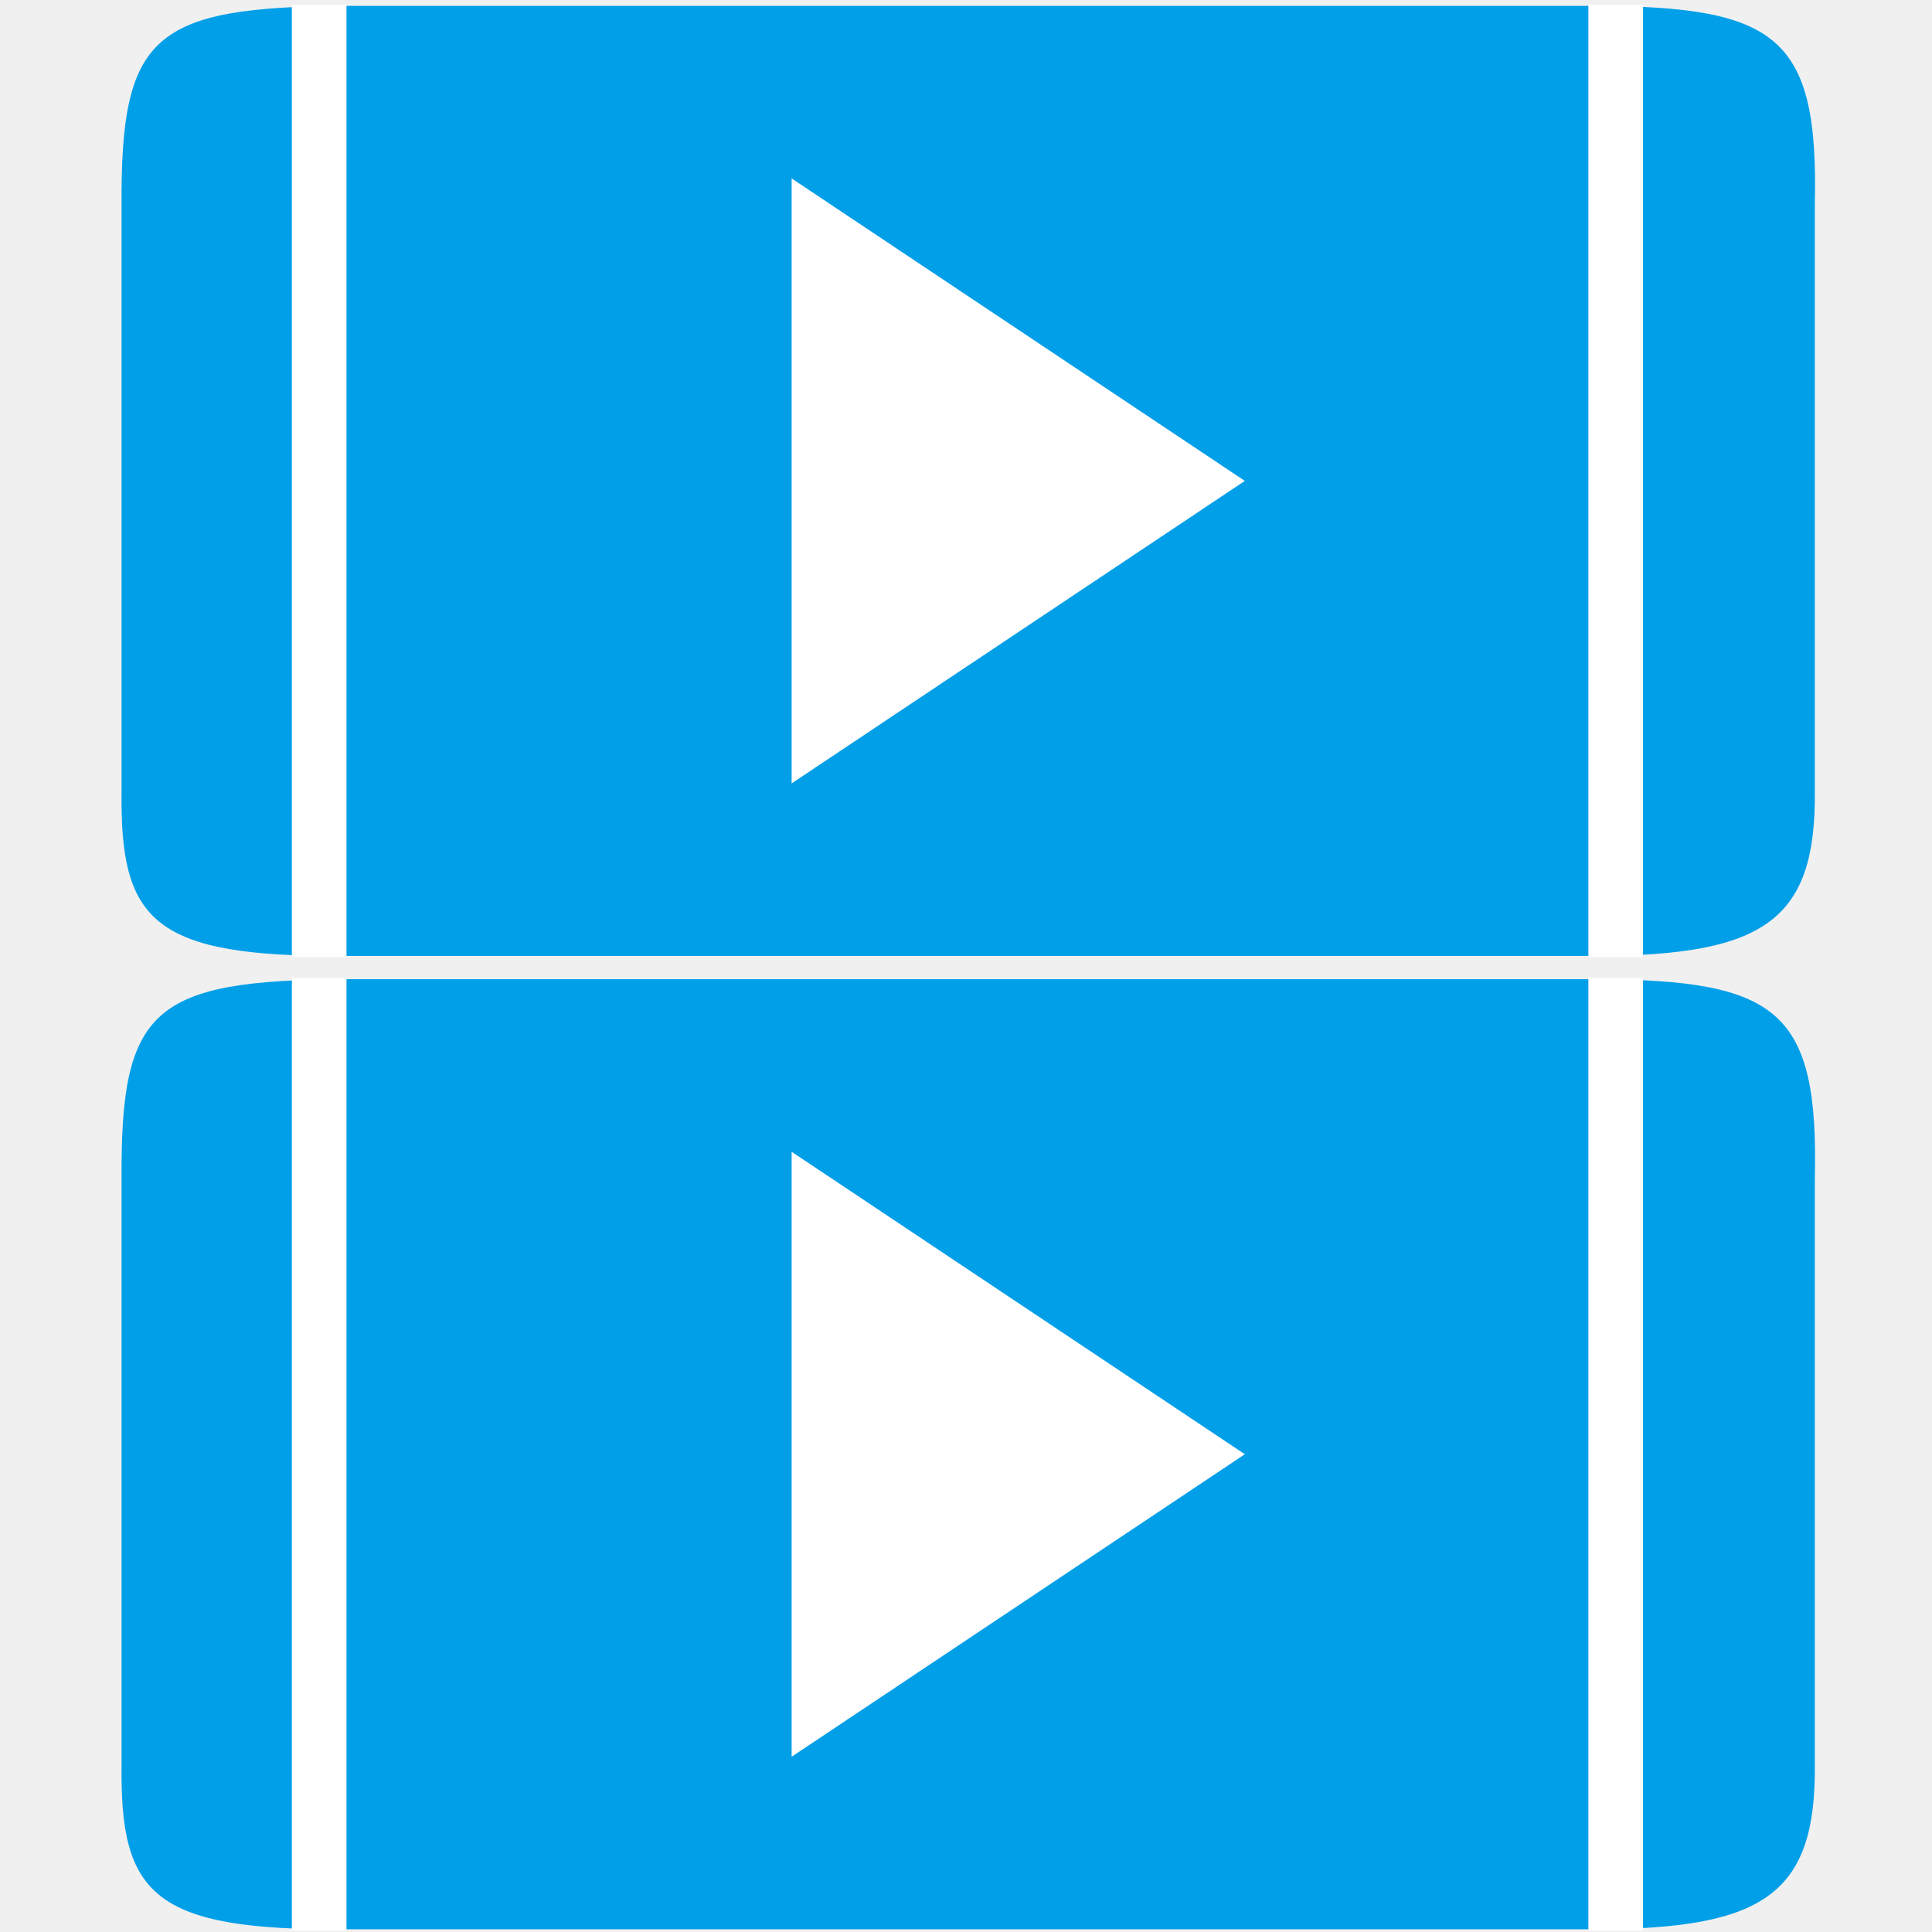
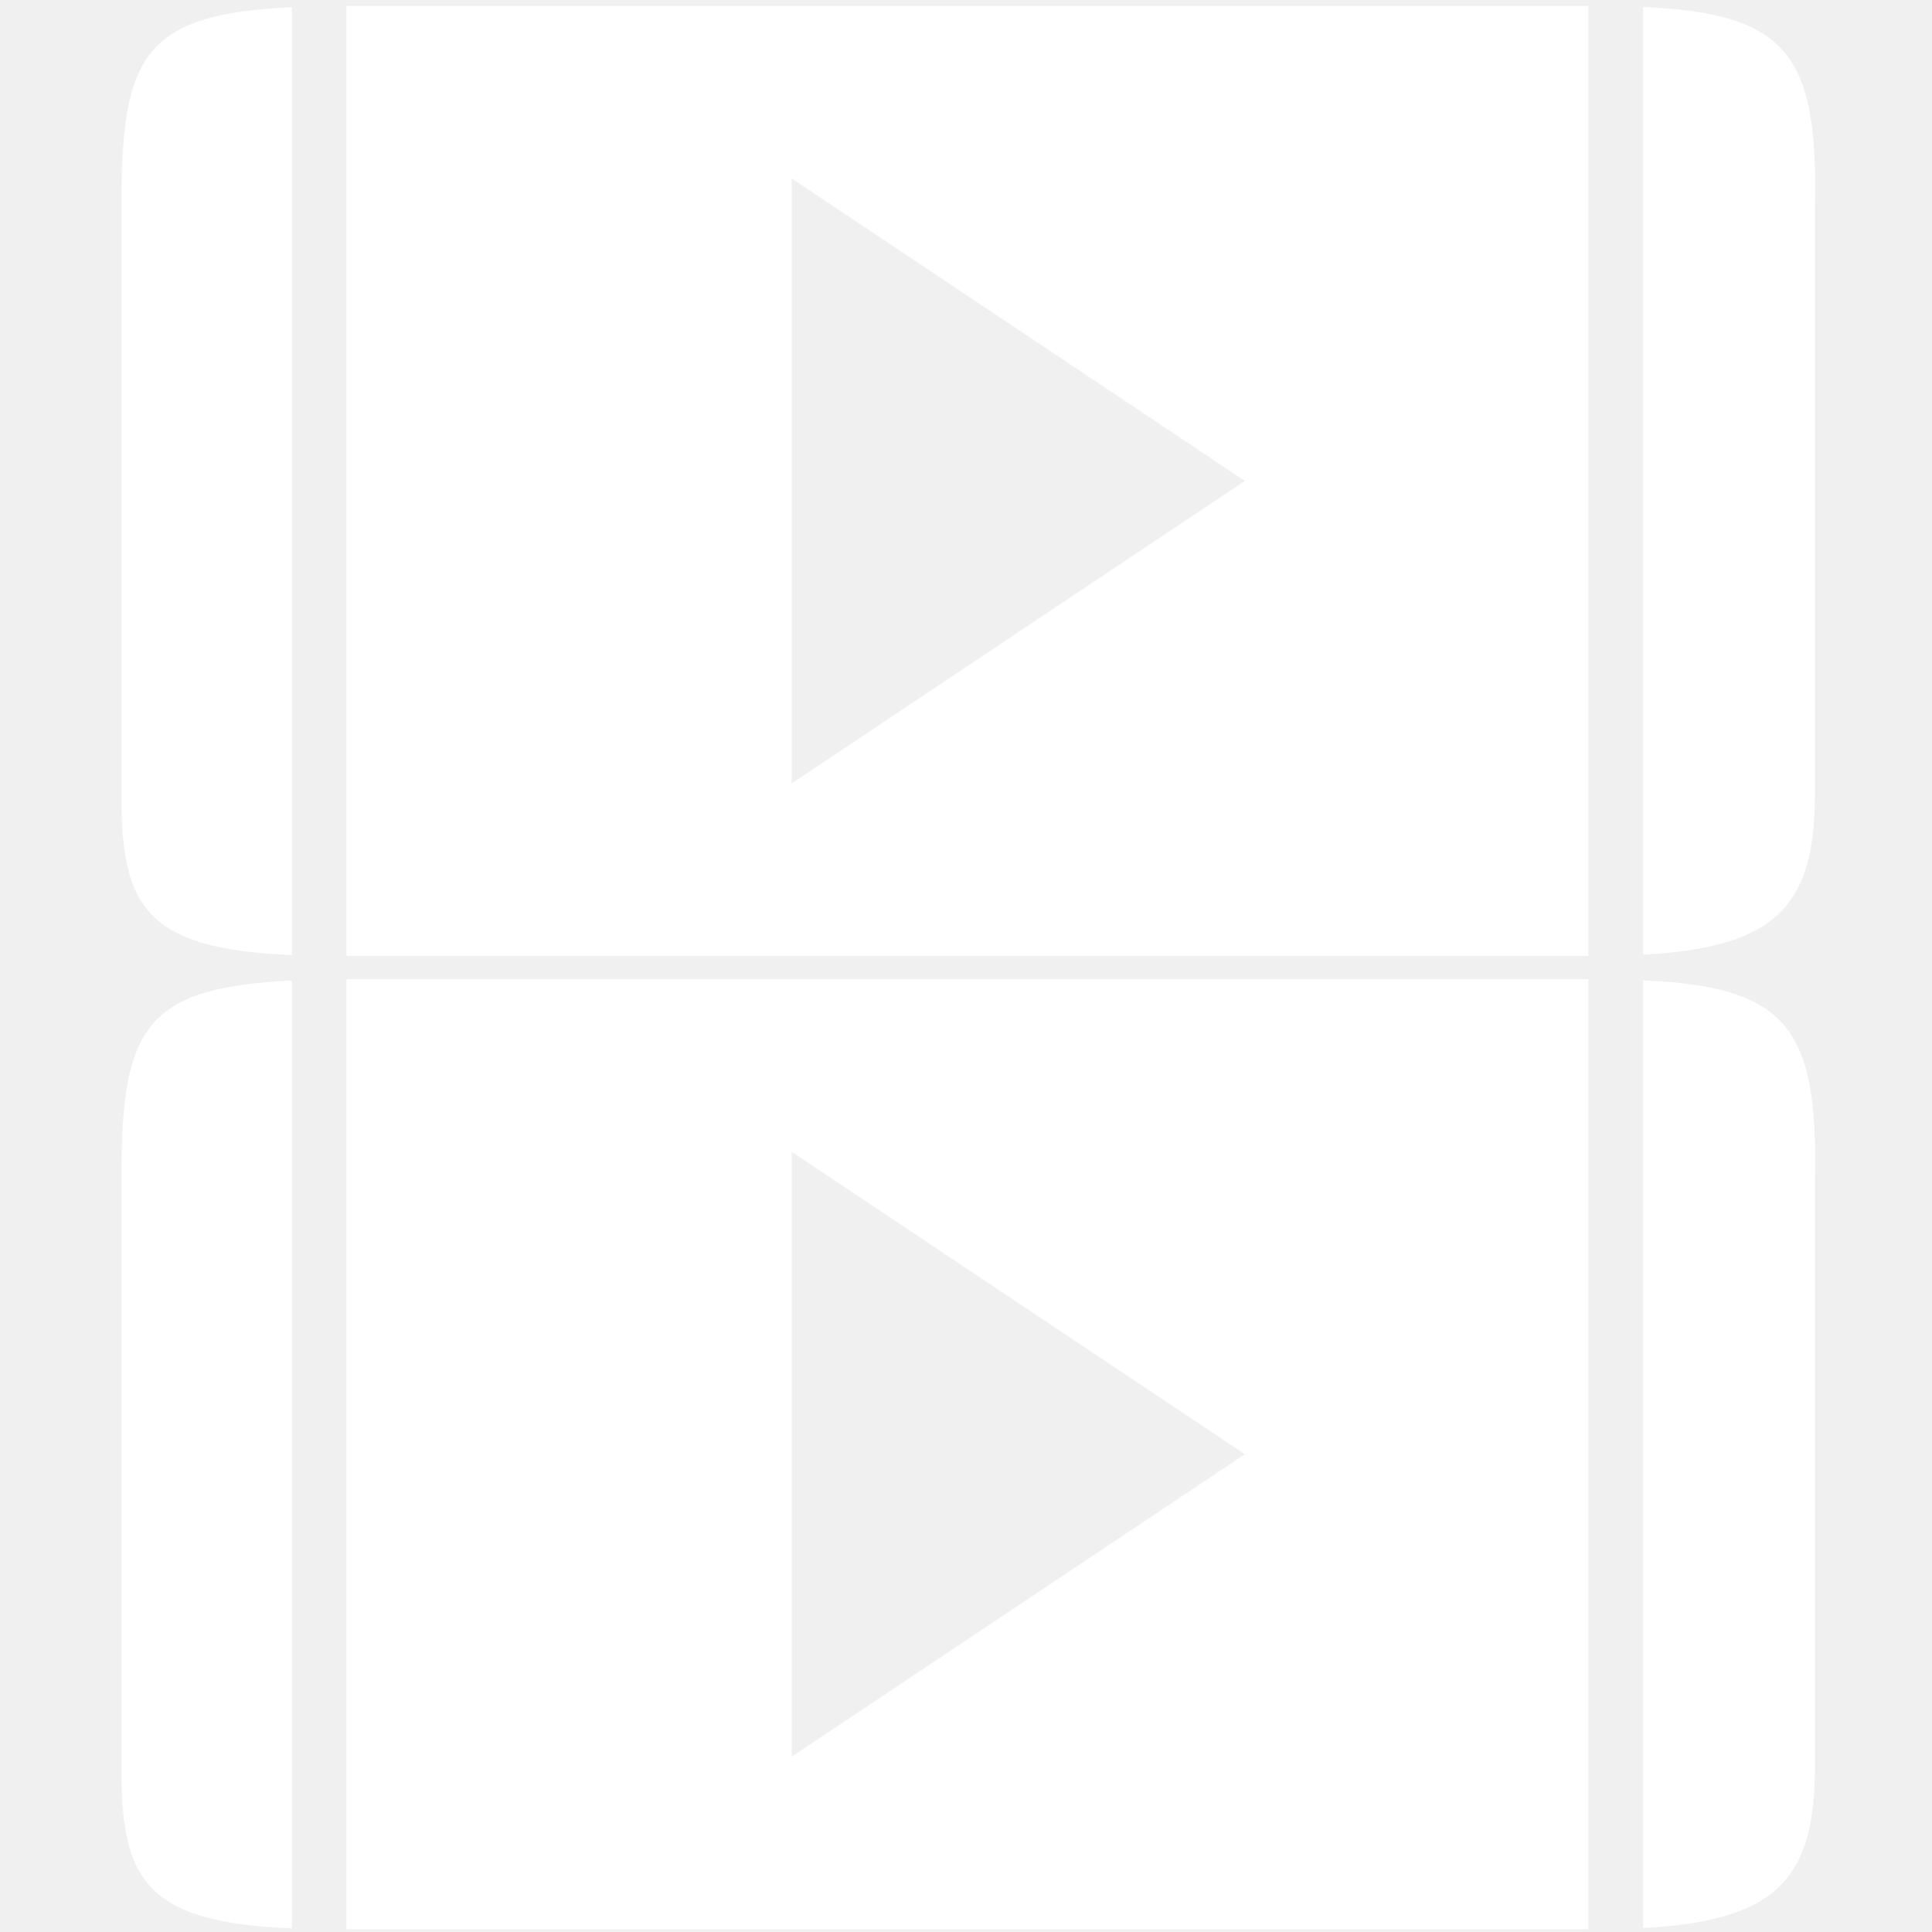
<svg xmlns="http://www.w3.org/2000/svg" width="200mm" height="200mm" viewBox="0 0 200 200" version="1.1" id="svg8">
  <defs id="defs2" />
  <g id="layer1" transform="translate(-685.8066,-240.429)">
-     <g id="g4548">
-       <path id="path4487-19-2" d="m 698.39,261.696 v 60.565 c -0.166,13.493 3.15,17.266 23.195,17.125 h 129.635 c 17.319,-0.066 22.608,-3.736 22.457,-17.125 v -60.565 c 0.412,-17.415 -3.822,-20.553 -22.457,-20.659 H 721.585 c -19.944,0.122 -23.298,3.027 -23.195,20.659 z" style="fill:#019fe8;fill-opacity:1;stroke:none;stroke-width:0.202px;stroke-linecap:butt;stroke-linejoin:miter;stroke-opacity:1" />
-       <path id="path4489-5-1" d="m 767.756,258.899 v 62.627 l 46.914,-31.314 z" style="fill:#ffffff;stroke:none;stroke-width:0.263px;stroke-linecap:butt;stroke-linejoin:miter;stroke-opacity:1" />
-       <rect y="240.91" x="716.02" height="98.606" width="5.656" id="rect4527-7-0" style="opacity:1;fill:#ffffff;fill-opacity:1;stroke:none;stroke-width:0.535;stroke-linecap:round;stroke-linejoin:round;stroke-miterlimit:4;stroke-dasharray:none;stroke-dashoffset:0;stroke-opacity:1" />
-       <rect y="240.91" x="850.235" height="98.606" width="5.656" id="rect4527-2-5-5" style="opacity:1;fill:#ffffff;fill-opacity:1;stroke:none;stroke-width:0.535;stroke-linecap:round;stroke-linejoin:round;stroke-miterlimit:4;stroke-dasharray:none;stroke-dashoffset:0;stroke-opacity:1" />
+     <g id="g4542">
+       <path style="fill:#ffffff;fill-opacity:1;stroke:none;stroke-width:0.765px;stroke-linecap:butt;stroke-linejoin:miter;stroke-opacity:1" d="M 135.568 383.119 L 135.568 754.834 L 621.459 754.834 L 621.459 383.119 L 135.568 383.119 z M 642.836 383.541 L 642.836 754.359 C 694.293 751.571 710.581 735.842 710.064 690.107 L 710.064 461.201 C 711.482 401.285 698.333 386.089 642.836 383.541 z M 114.193 383.641 C 57.441 386.392 47.211 401.324 47.561 461.201 L 47.561 690.107 C 46.997 735.958 57.099 752.101 114.193 754.51 L 114.193 383.641 z M 309.73 450.633 L 487.041 568.984 L 309.73 687.334 L 309.73 450.633 z " transform="matrix(0.2645833,0,0,0.2645833,685.8066,240.429)" id="path4487-19-2-9" />
    </g>
-     <g id="g4542">
-       <path id="path4487-19-2-9" d="m 698.39,362.455 v 60.565 c -0.166,13.493 3.15,17.266 23.195,17.125 h 129.635 c 17.319,-0.066 22.608,-3.736 22.457,-17.125 v -60.565 c 0.412,-17.415 -3.822,-20.553 -22.457,-20.659 H 721.585 c -19.944,0.122 -23.298,3.027 -23.195,20.659 z" style="fill:#019fe8;fill-opacity:1;stroke:none;stroke-width:0.202px;stroke-linecap:butt;stroke-linejoin:miter;stroke-opacity:1" />
-       <rect y="341.669" x="716.02" height="98.606" width="5.656" id="rect4527-7-0-2" style="opacity:1;fill:#ffffff;fill-opacity:1;stroke:none;stroke-width:0.535;stroke-linecap:round;stroke-linejoin:round;stroke-miterlimit:4;stroke-dasharray:none;stroke-dashoffset:0;stroke-opacity:1" />
-       <rect y="341.669" x="850.235" height="98.606" width="5.656" id="rect4527-2-5-5-8" style="opacity:1;fill:#ffffff;fill-opacity:1;stroke:none;stroke-width:0.535;stroke-linecap:round;stroke-linejoin:round;stroke-miterlimit:4;stroke-dasharray:none;stroke-dashoffset:0;stroke-opacity:1" />
-       <path id="path4489-5-1-1" d="m 767.756,359.659 v 62.627 l 46.914,-31.314 z" style="fill:#ffffff;stroke:none;stroke-width:0.263px;stroke-linecap:butt;stroke-linejoin:miter;stroke-opacity:1" />
+     <g id="g4548" style="fill:#ffffff">
+       <path style="fill:#ffffff;fill-opacity:1;stroke:none;stroke-width:0.765px;stroke-linecap:butt;stroke-linejoin:miter;stroke-opacity:1" d="M 135.568 2.295 L 135.568 374.01 L 621.461 374.01 L 621.461 2.295 L 135.568 2.295 z M 642.836 2.715 L 642.836 373.535 C 694.293 370.747 710.581 355.018 710.064 309.283 L 710.064 80.377 C 711.482 20.461 698.333 5.263 642.836 2.715 z M 114.193 2.816 C 57.441 5.567 47.211 20.499 47.561 80.377 L 47.561 309.283 C 46.997 355.134 57.099 371.277 114.193 373.686 L 114.193 2.816 z M 309.73 69.809 L 487.041 188.158 L 309.73 306.51 L 309.73 69.809 z " id="path4487-19-2" transform="matrix(0.2645833,0,0,0.2645833,685.8066,240.429)" />
    </g>
  </g>
</svg>
